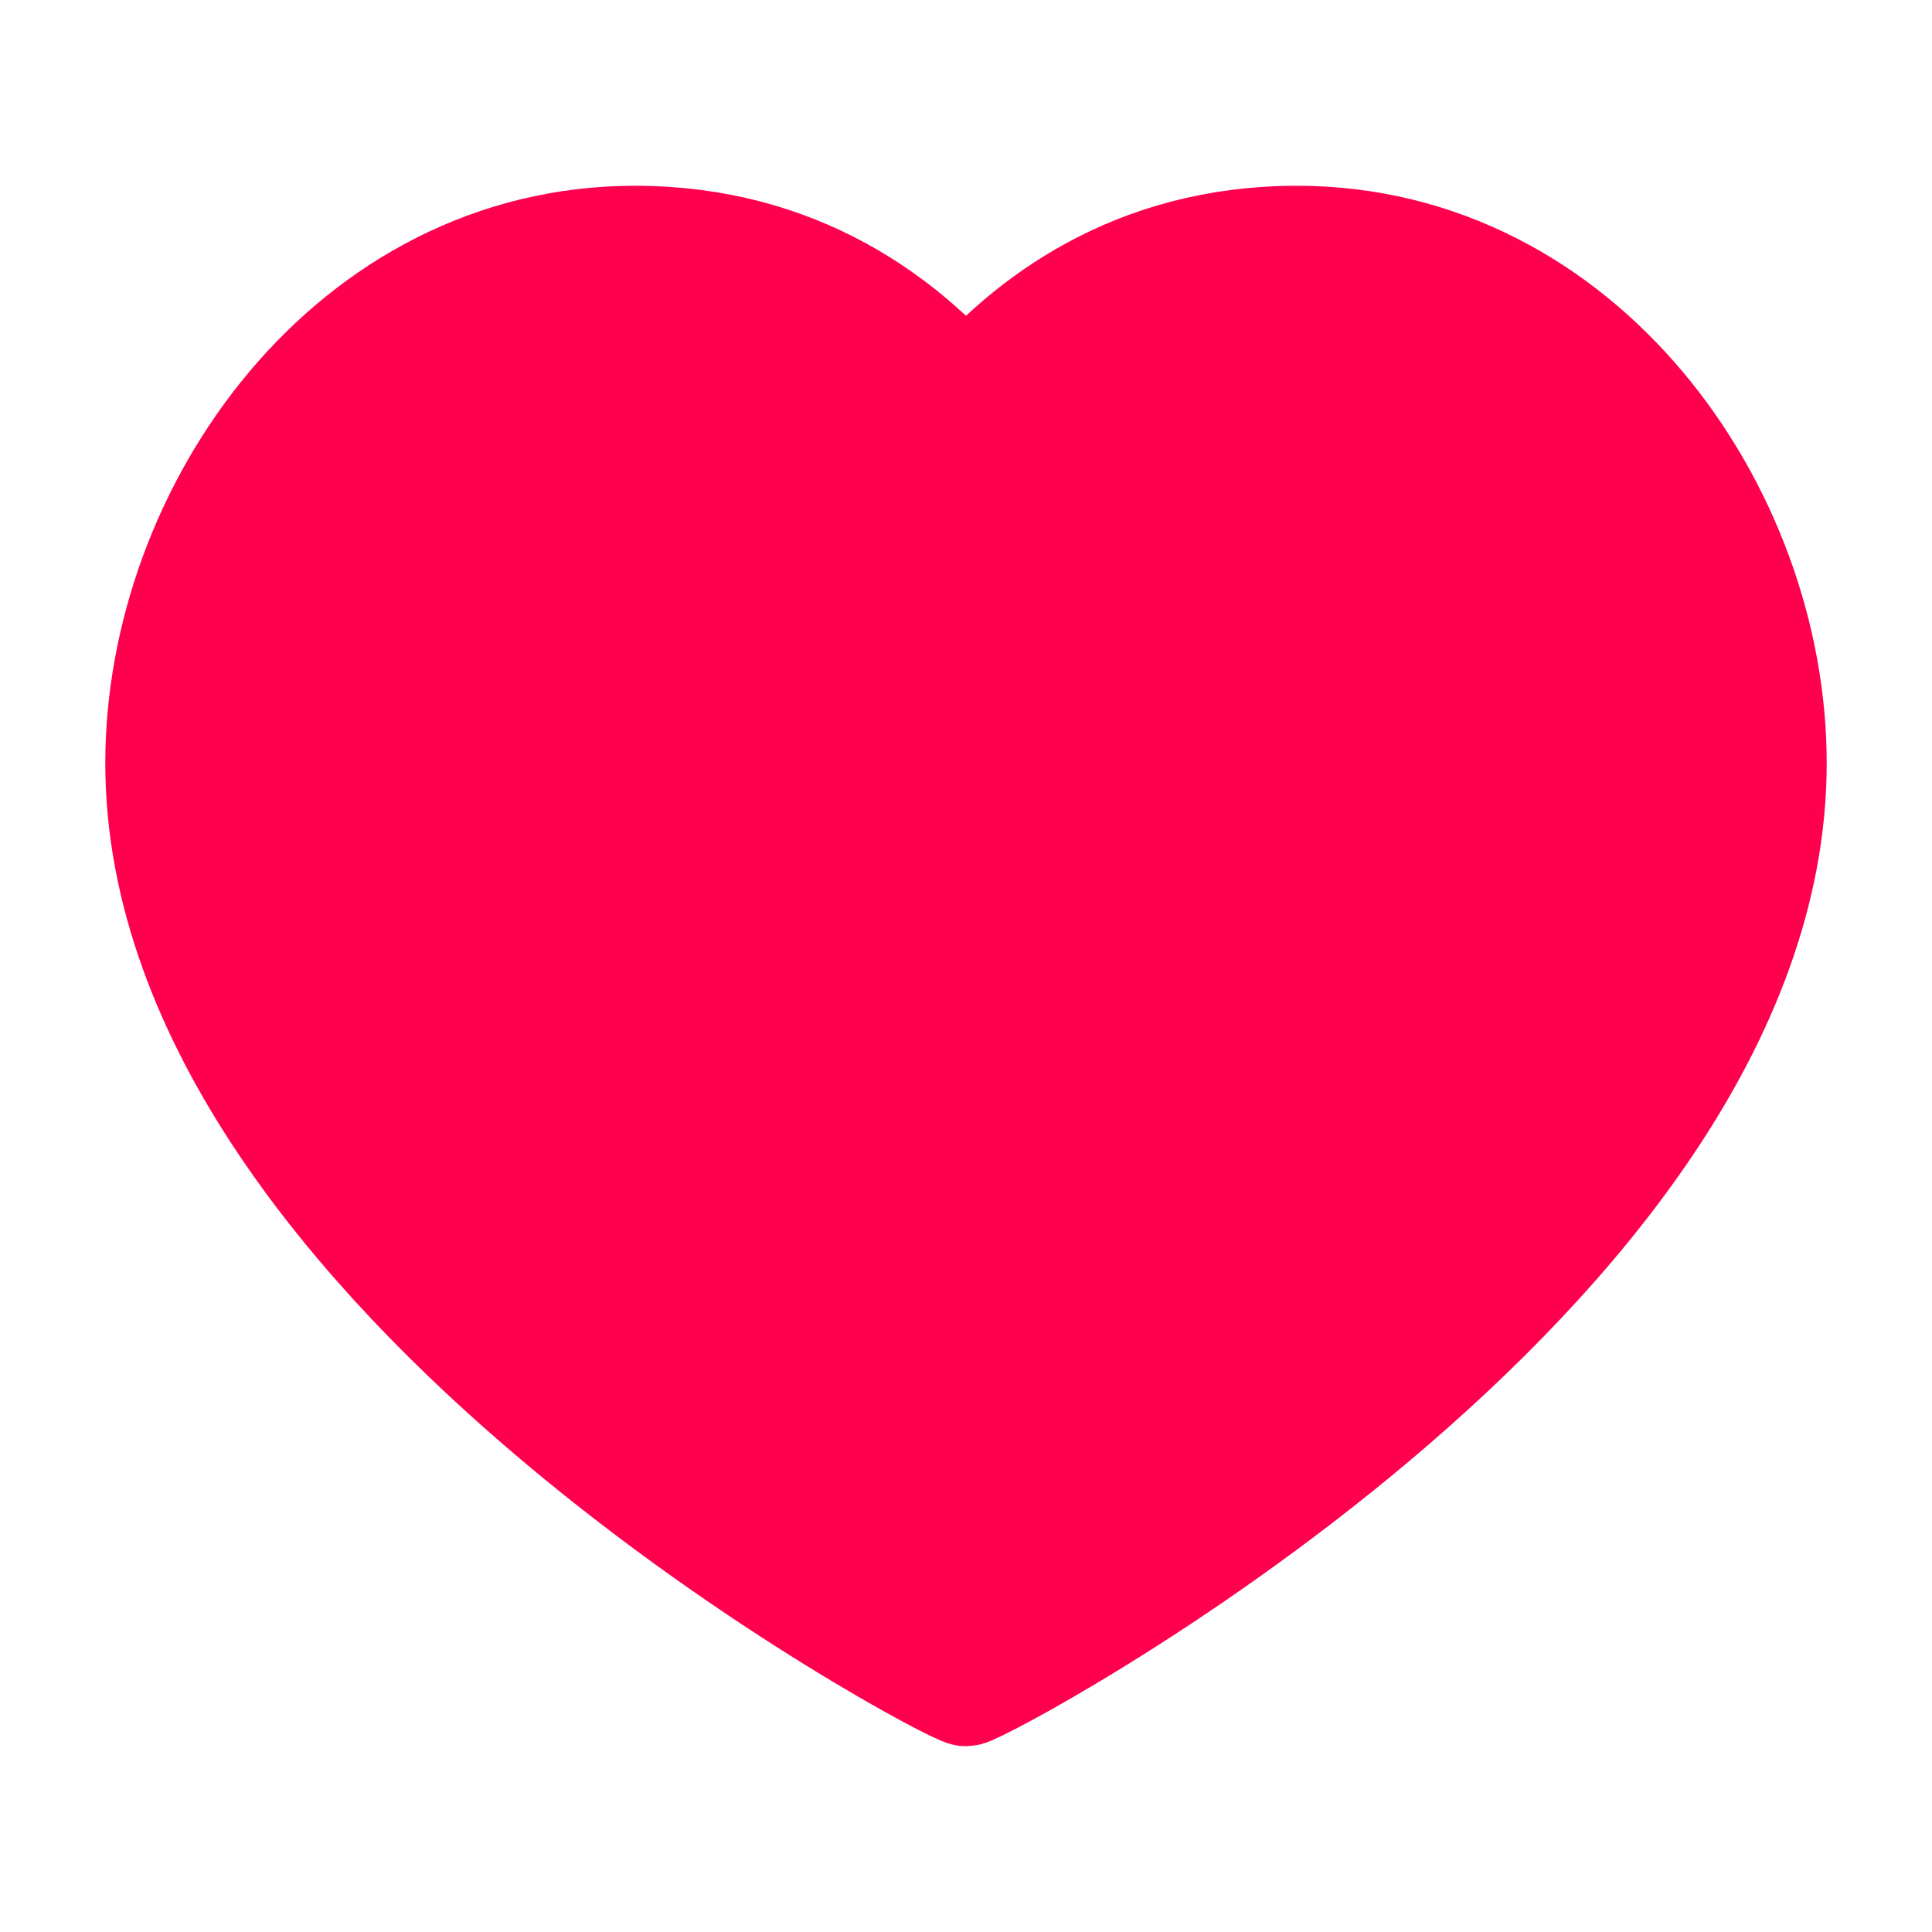
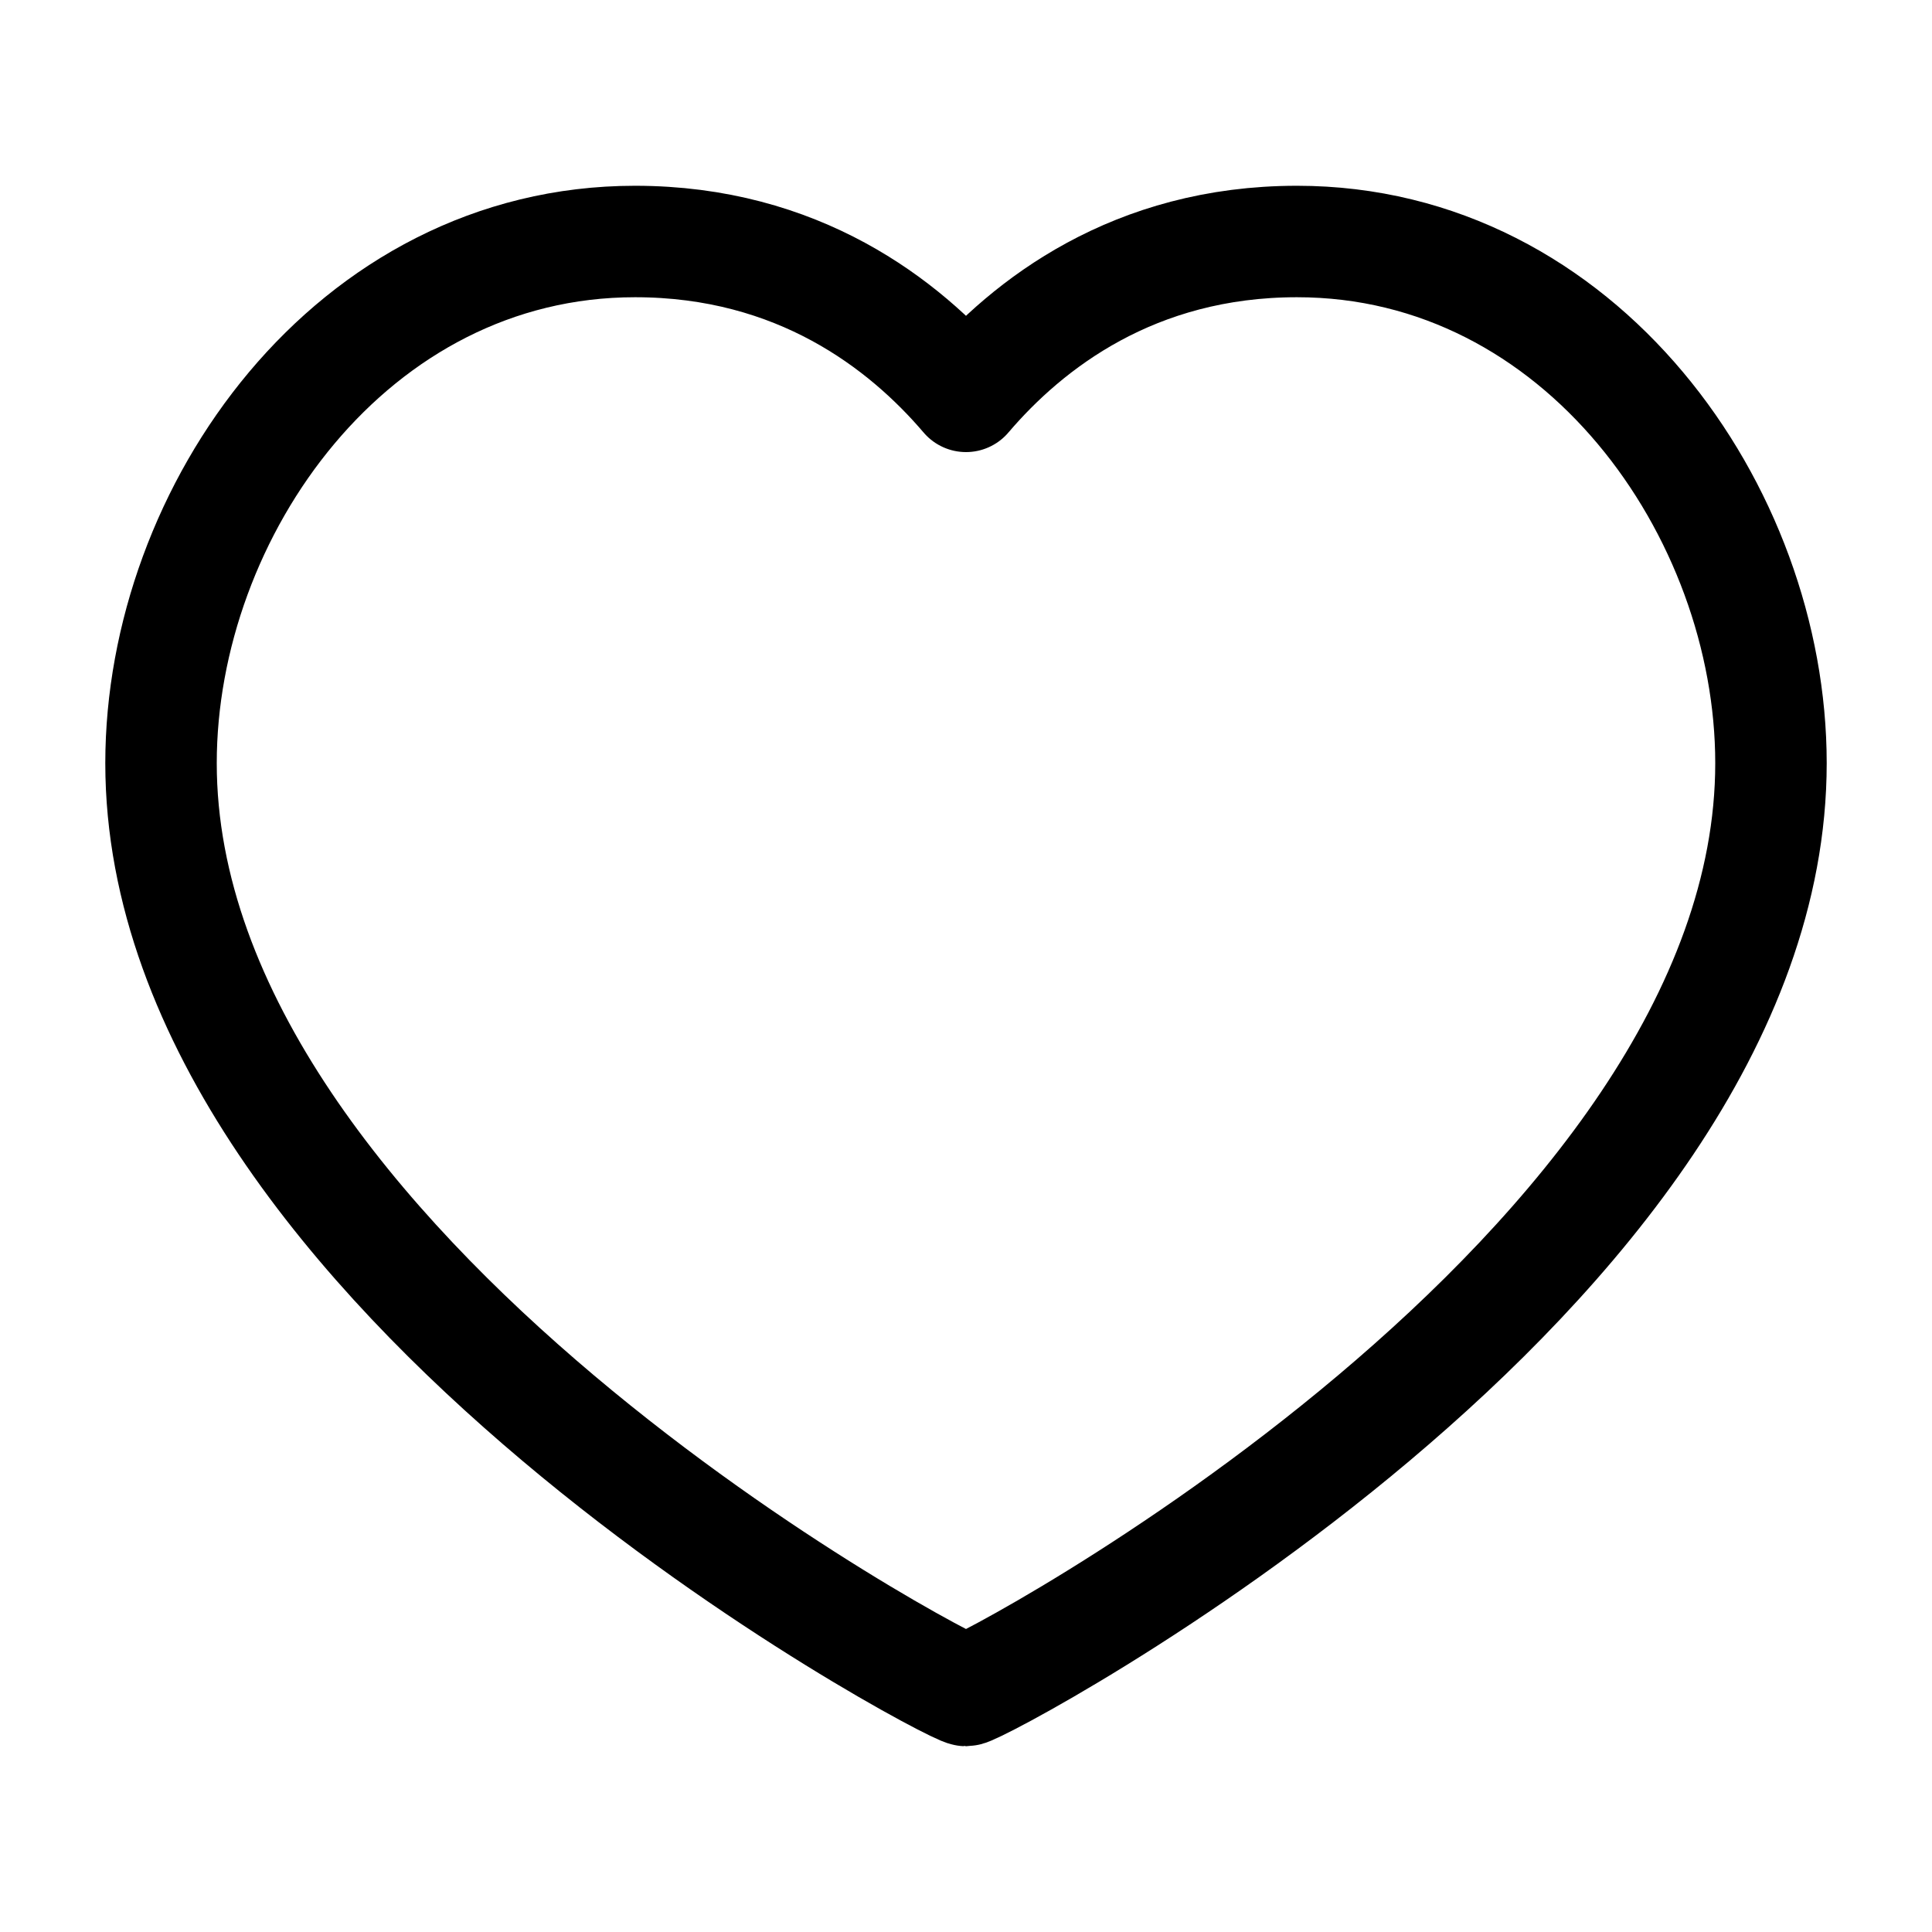
<svg xmlns="http://www.w3.org/2000/svg" width="26" height="26" viewBox="0 0 26 26" fill="none">
-   <path d="M17.454 3.25C21.27 3.25 23.833 6.882 23.833 10.27C23.833 17.132 13.193 22.75 13 22.75C12.807 22.75 2.167 17.132 2.167 10.27C2.167 6.882 4.731 3.25 8.546 3.25C10.737 3.25 12.169 4.359 13 5.334C13.831 4.359 15.263 3.25 17.454 3.25Z" fill="#FF004F" stroke="#FF004F" stroke-width="1.5" stroke-linecap="round" stroke-linejoin="round" />
+   <path d="M17.454 3.25C21.269 3.25 23.833 6.882 23.833 10.27C23.833 17.132 13.193 22.75 13 22.75C12.807 22.75 2.167 17.132 2.167 10.27C2.167 6.882 4.731 3.25 8.546 3.25C10.737 3.25 12.169 4.359 13 5.334C13.831 4.359 15.263 3.25 17.454 3.25Z" stroke="black" stroke-width="1.5" stroke-linecap="round" stroke-linejoin="round" />
</svg>
